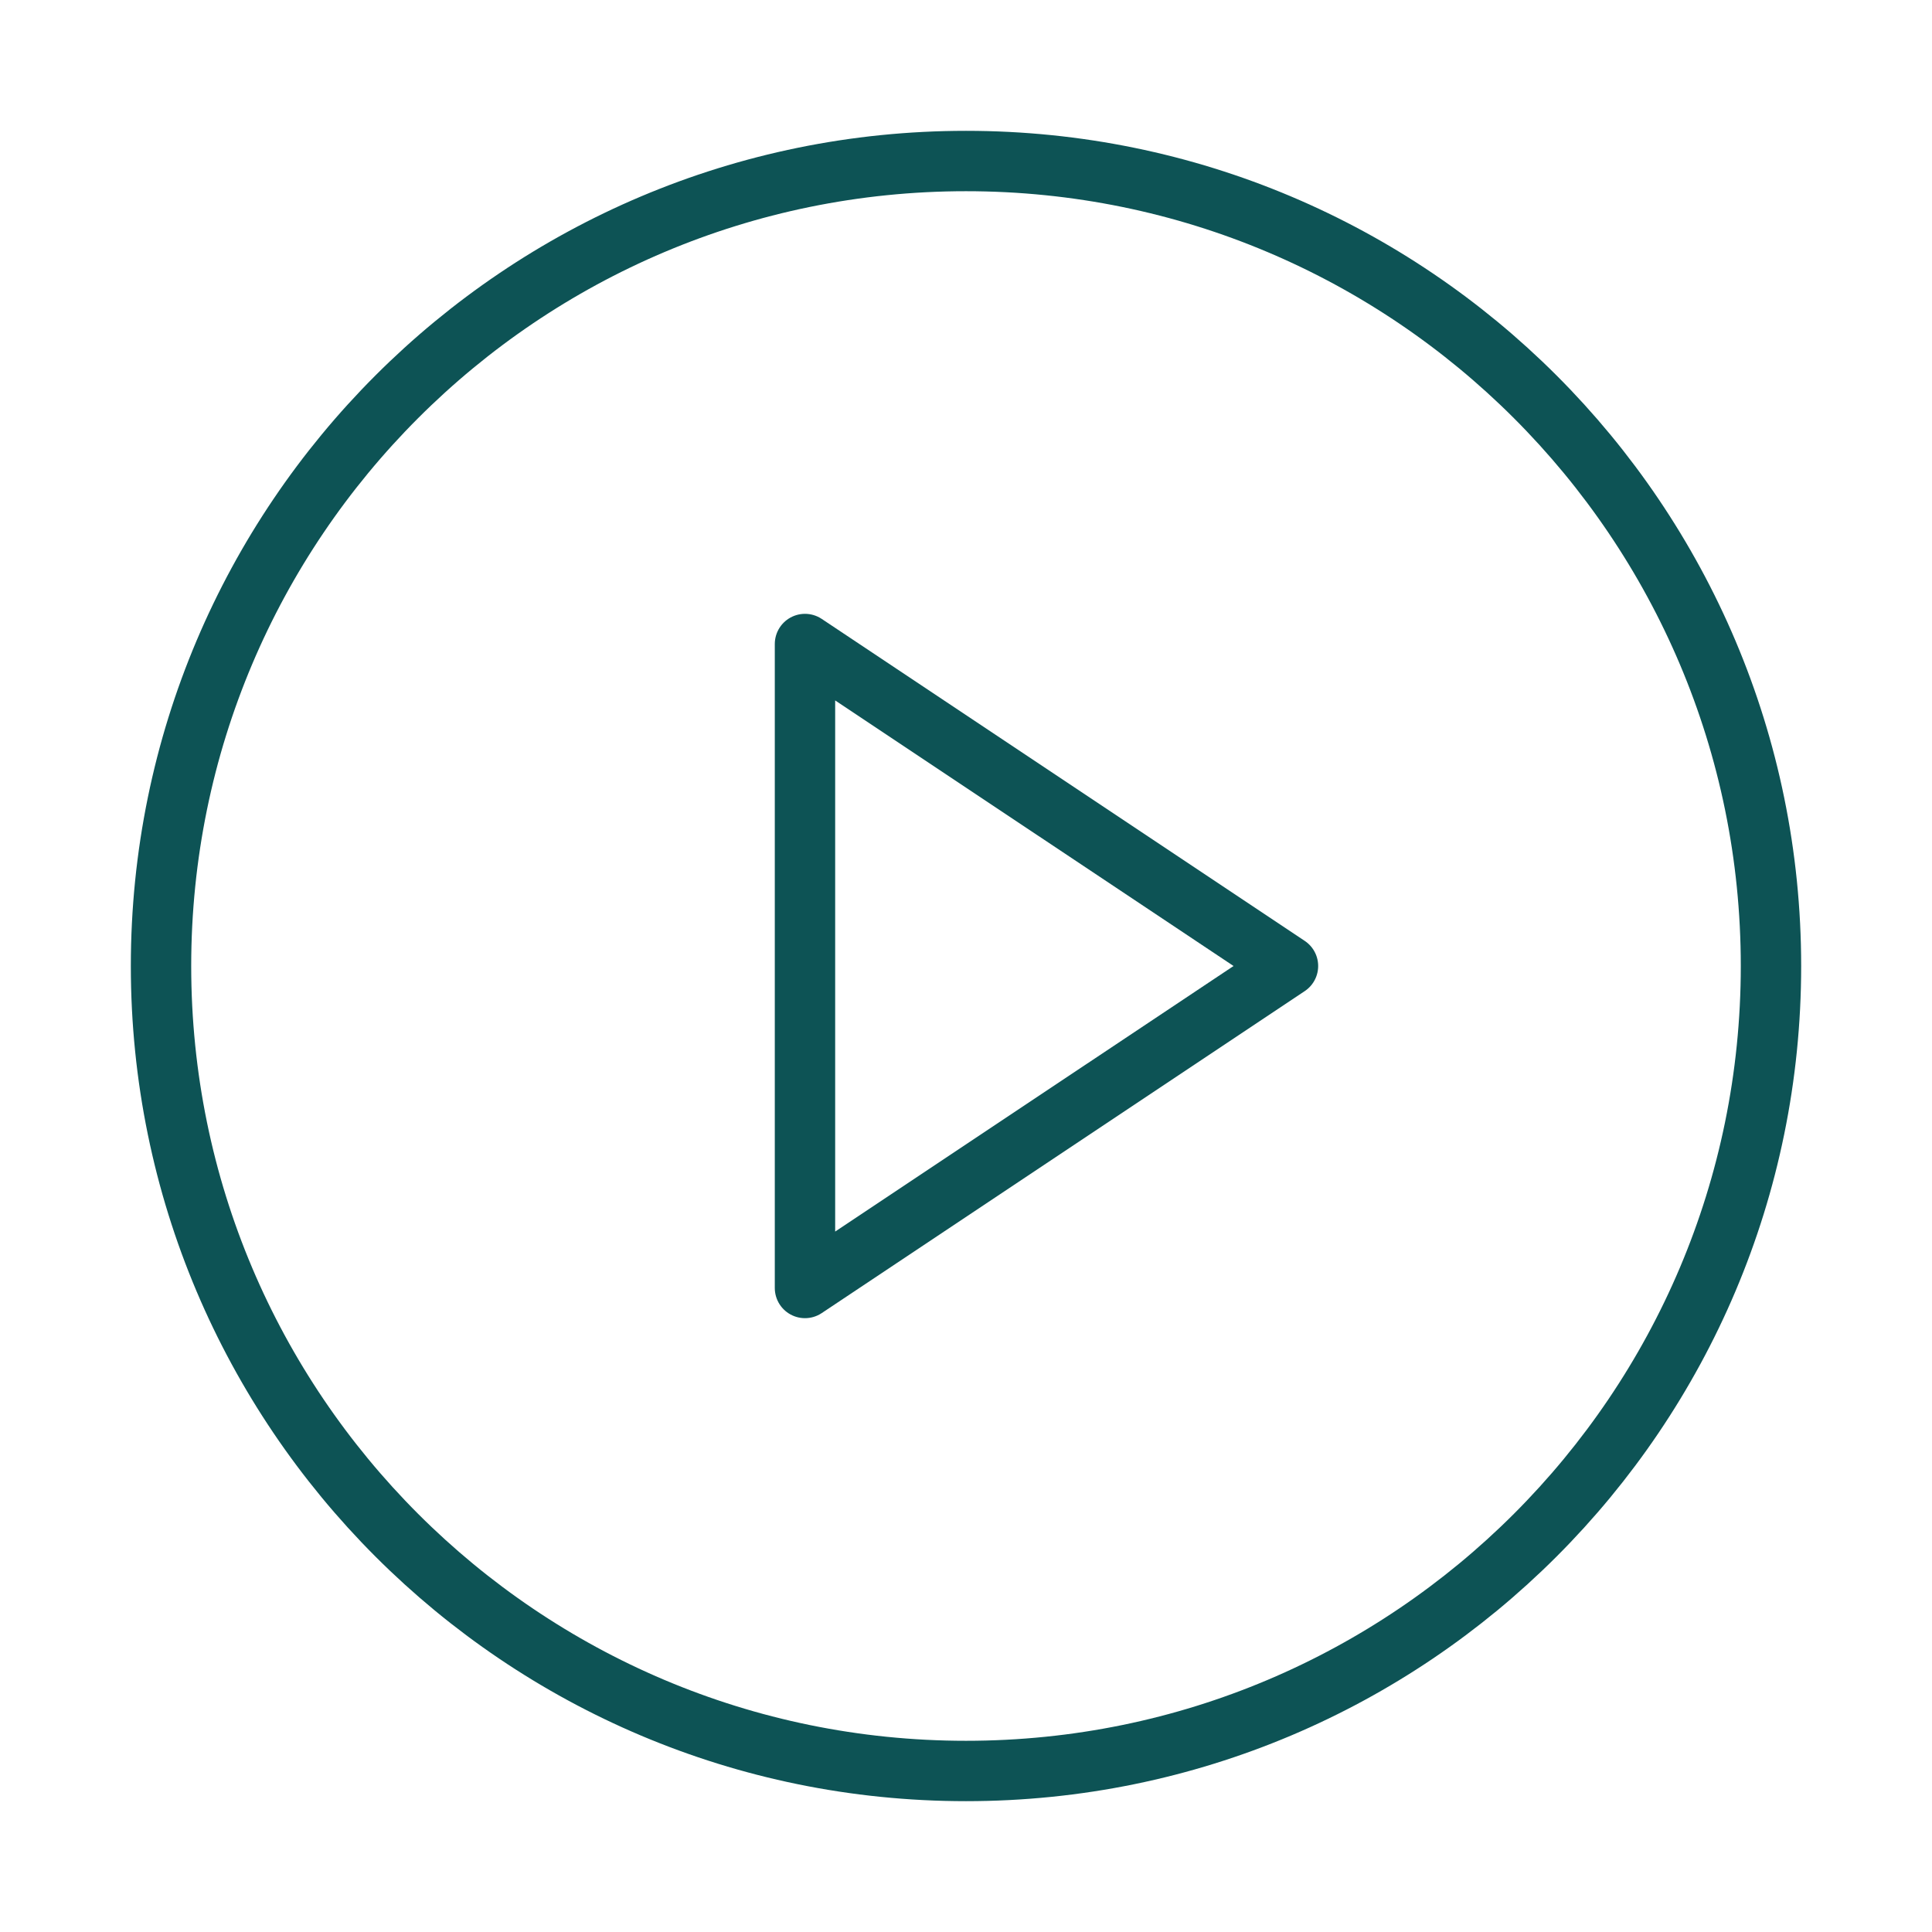
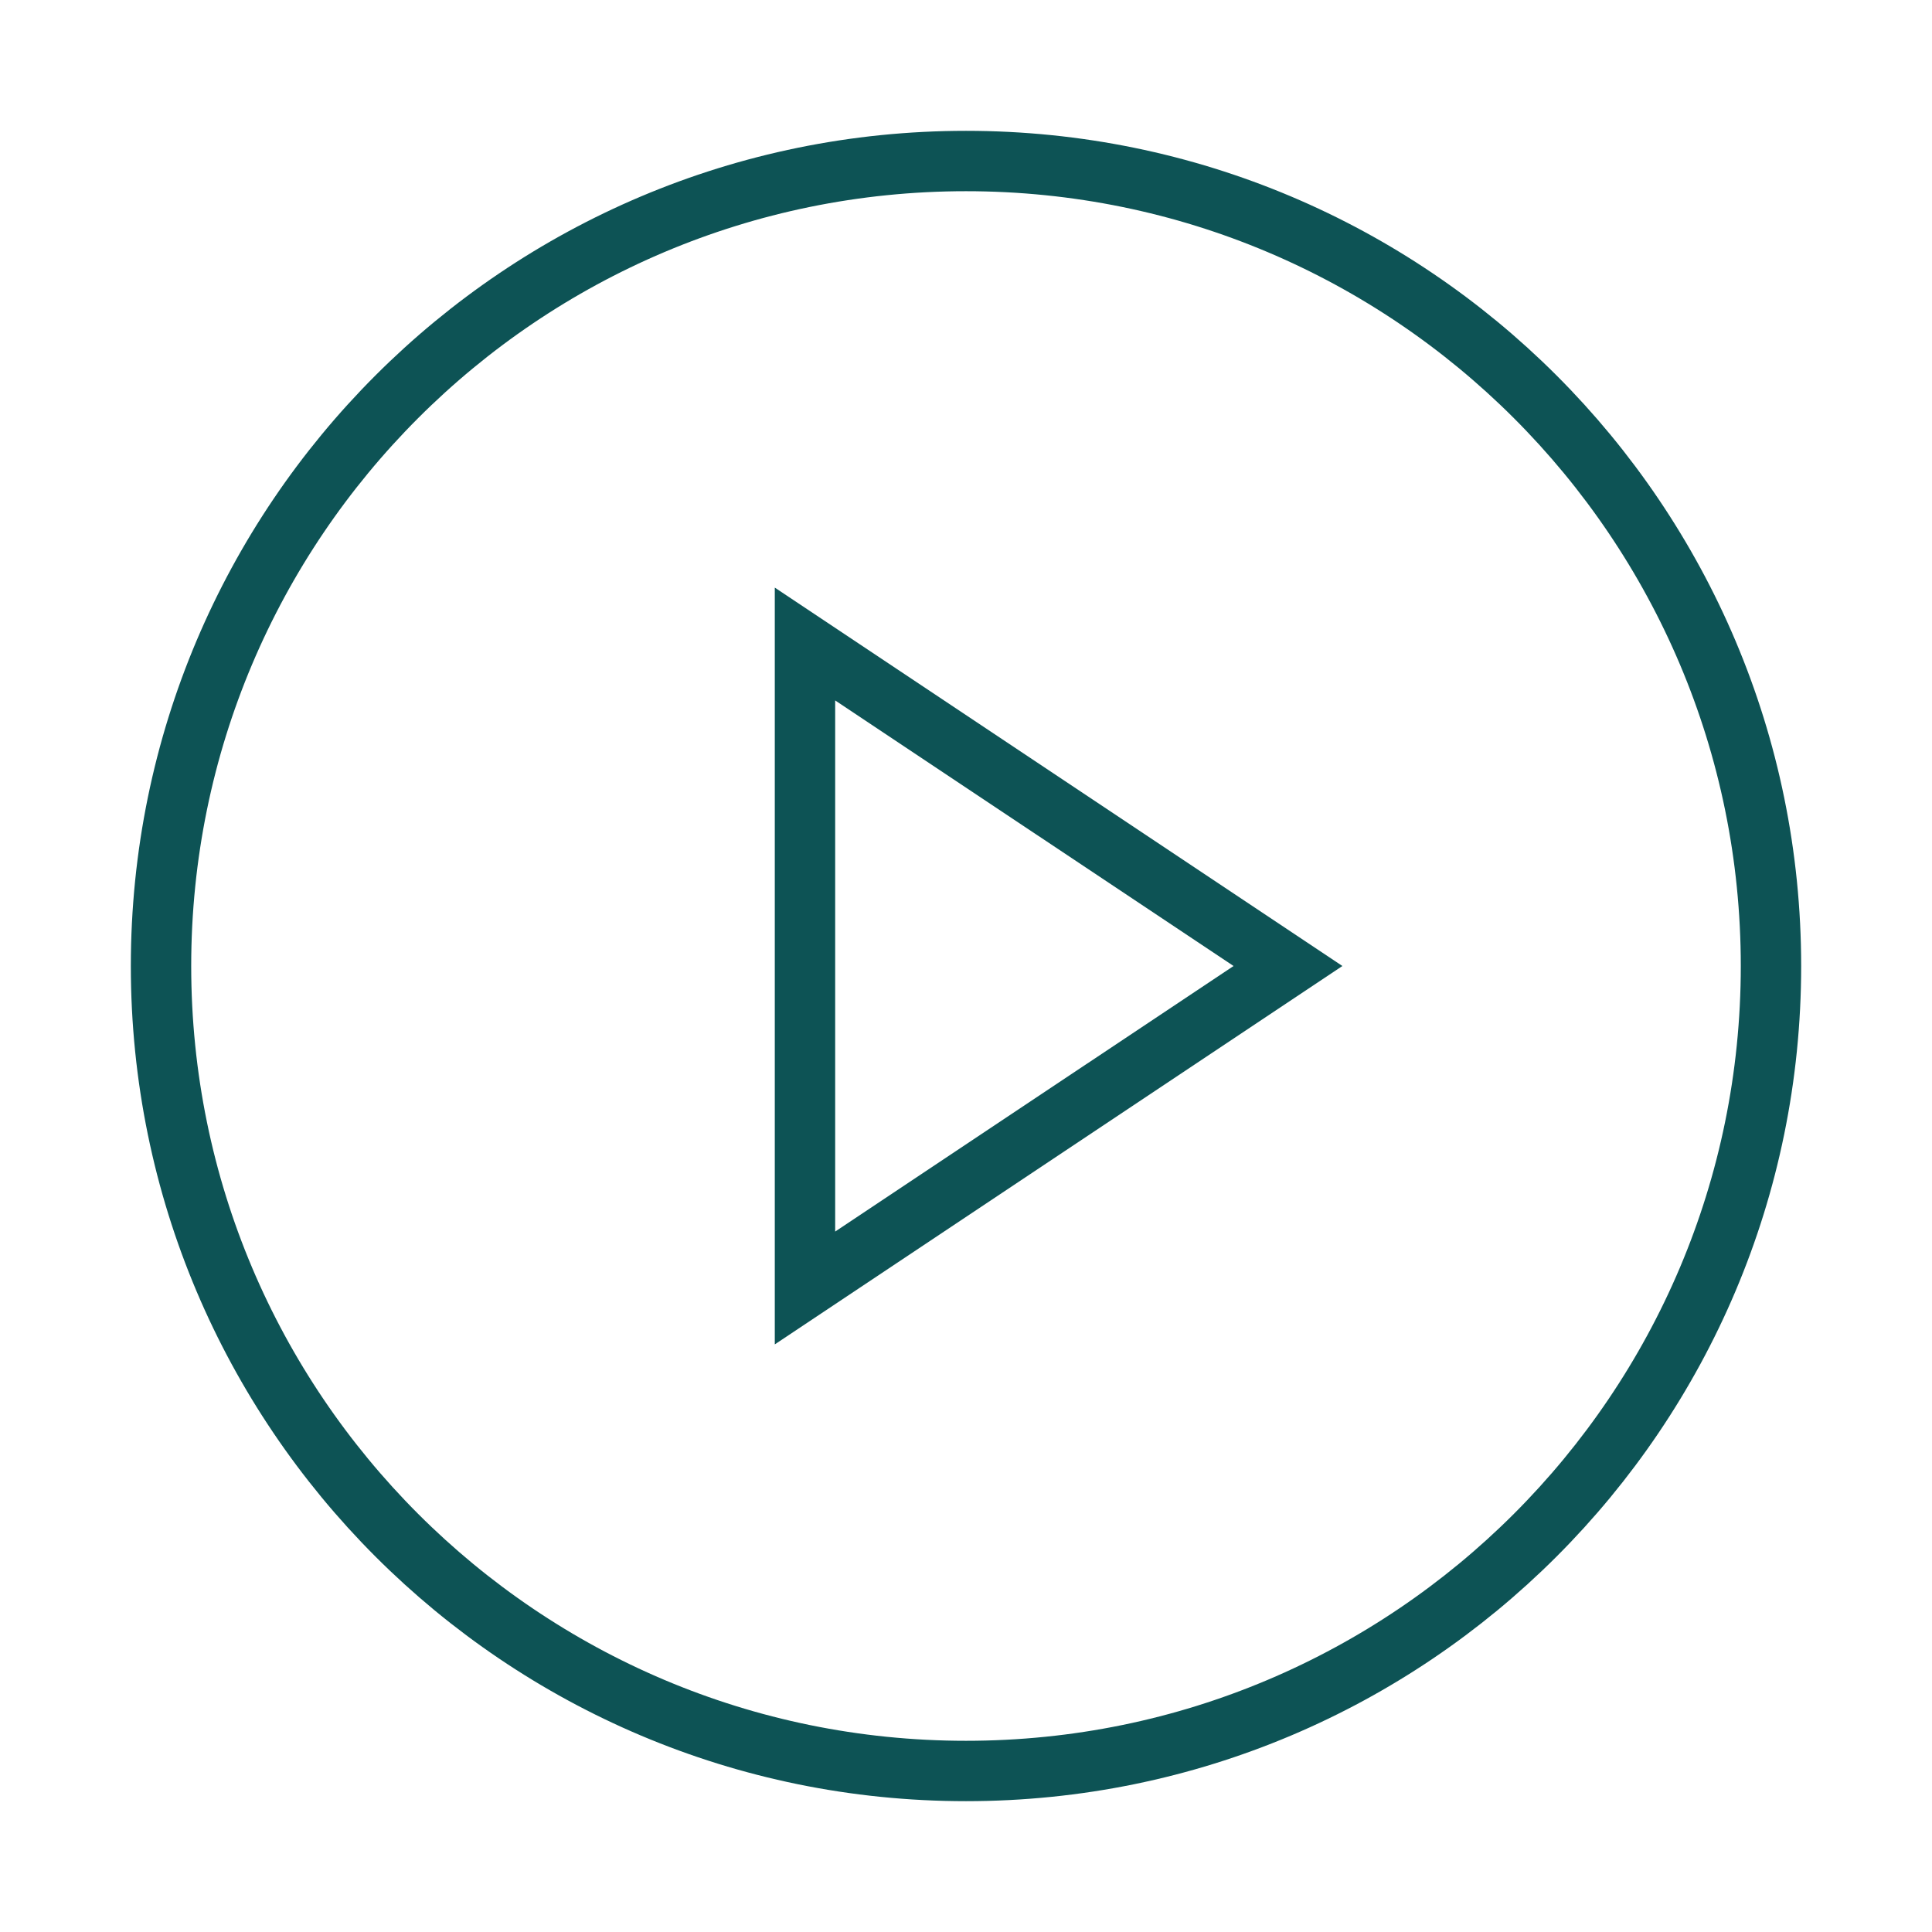
<svg xmlns="http://www.w3.org/2000/svg" width="32" height="32" viewBox="0 0 32 32" fill="none">
-   <path d="M16 29.333C23.364 29.333 29.333 23.364 29.333 16C29.333 8.636 23.364 2.667 16 2.667C8.636 2.667 2.667 8.636 2.667 16C2.667 23.364 8.636 29.333 16 29.333Z" stroke="#0D5355" stroke-linecap="round" stroke-linejoin="round" />
-   <path d="M13.333 10.667L21.333 16L13.333 21.333V10.667Z" stroke="#0D5355" stroke-linecap="round" stroke-linejoin="round" />
+   <path d="M16 29.333C23.364 29.333 29.333 23.364 29.333 16C29.333 8.636 23.364 2.667 16 2.667C8.636 2.667 2.667 8.636 2.667 16C2.667 23.364 8.636 29.333 16 29.333Z" stroke="#0D5355" strokeLinecap="round" strokeLinejoin="round" />
+   <path d="M13.333 10.667L21.333 16L13.333 21.333V10.667Z" stroke="#0D5355" strokeLinecap="round" strokeLinejoin="round" />
</svg>
